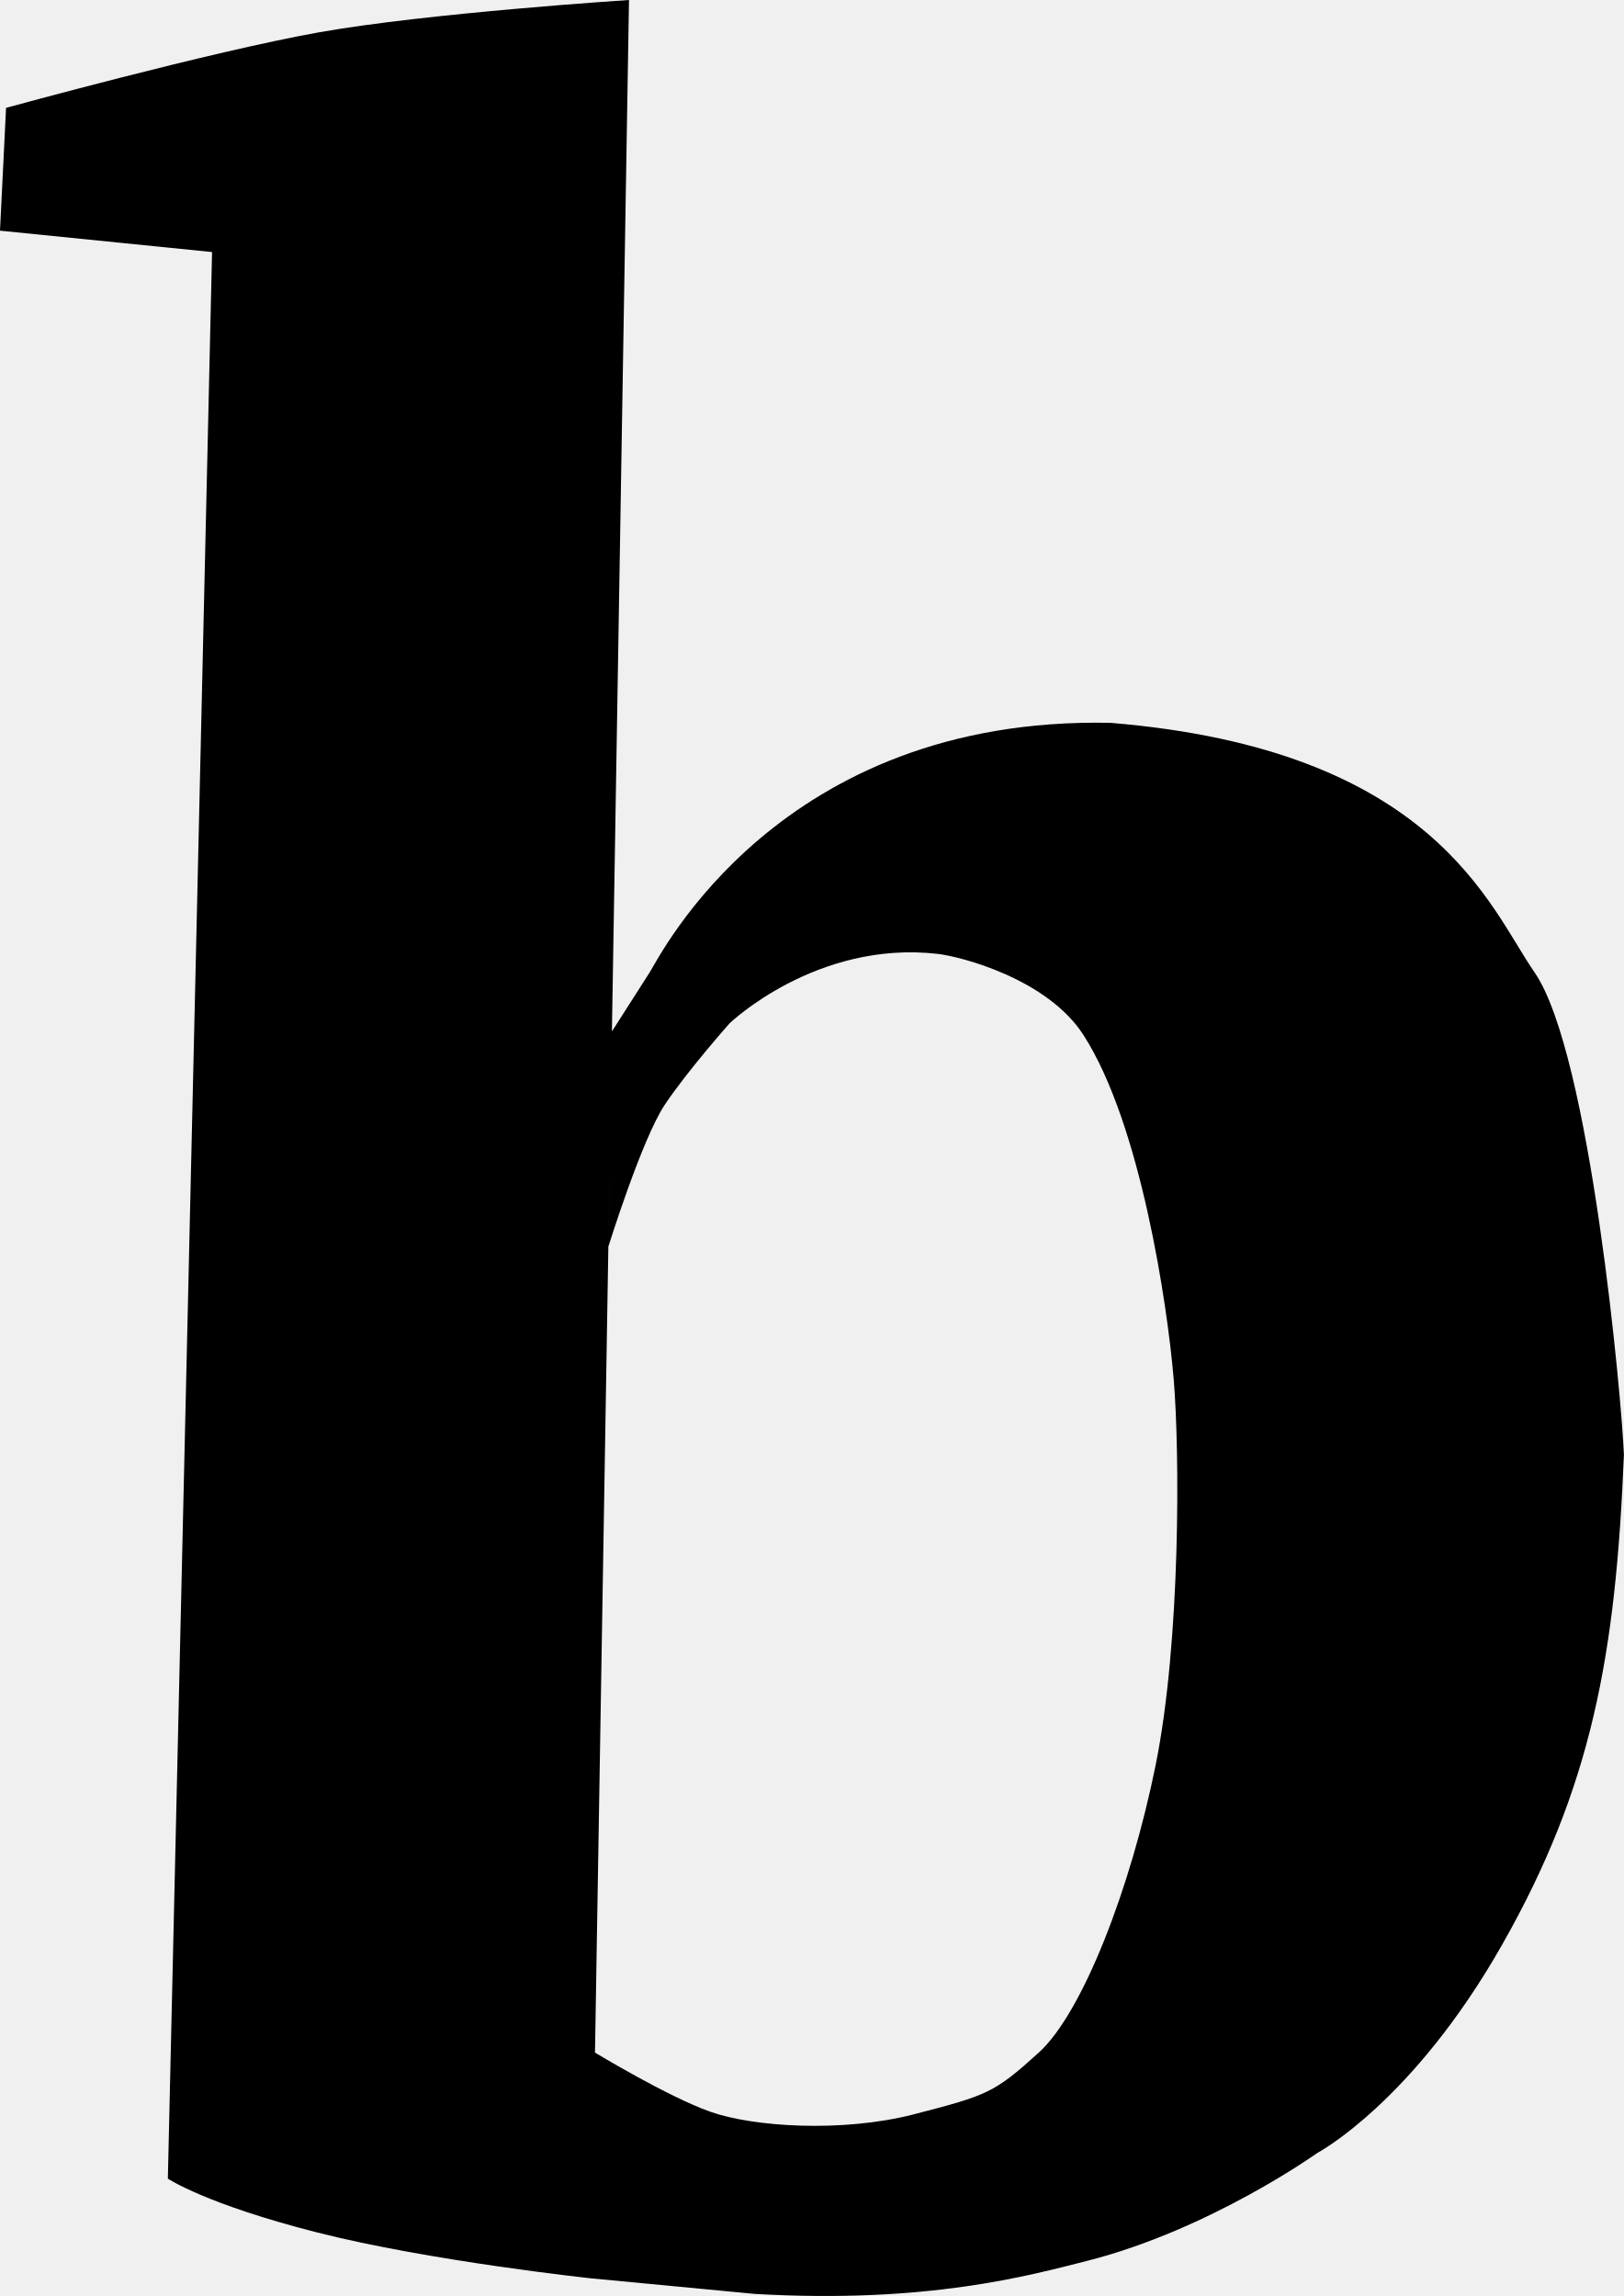
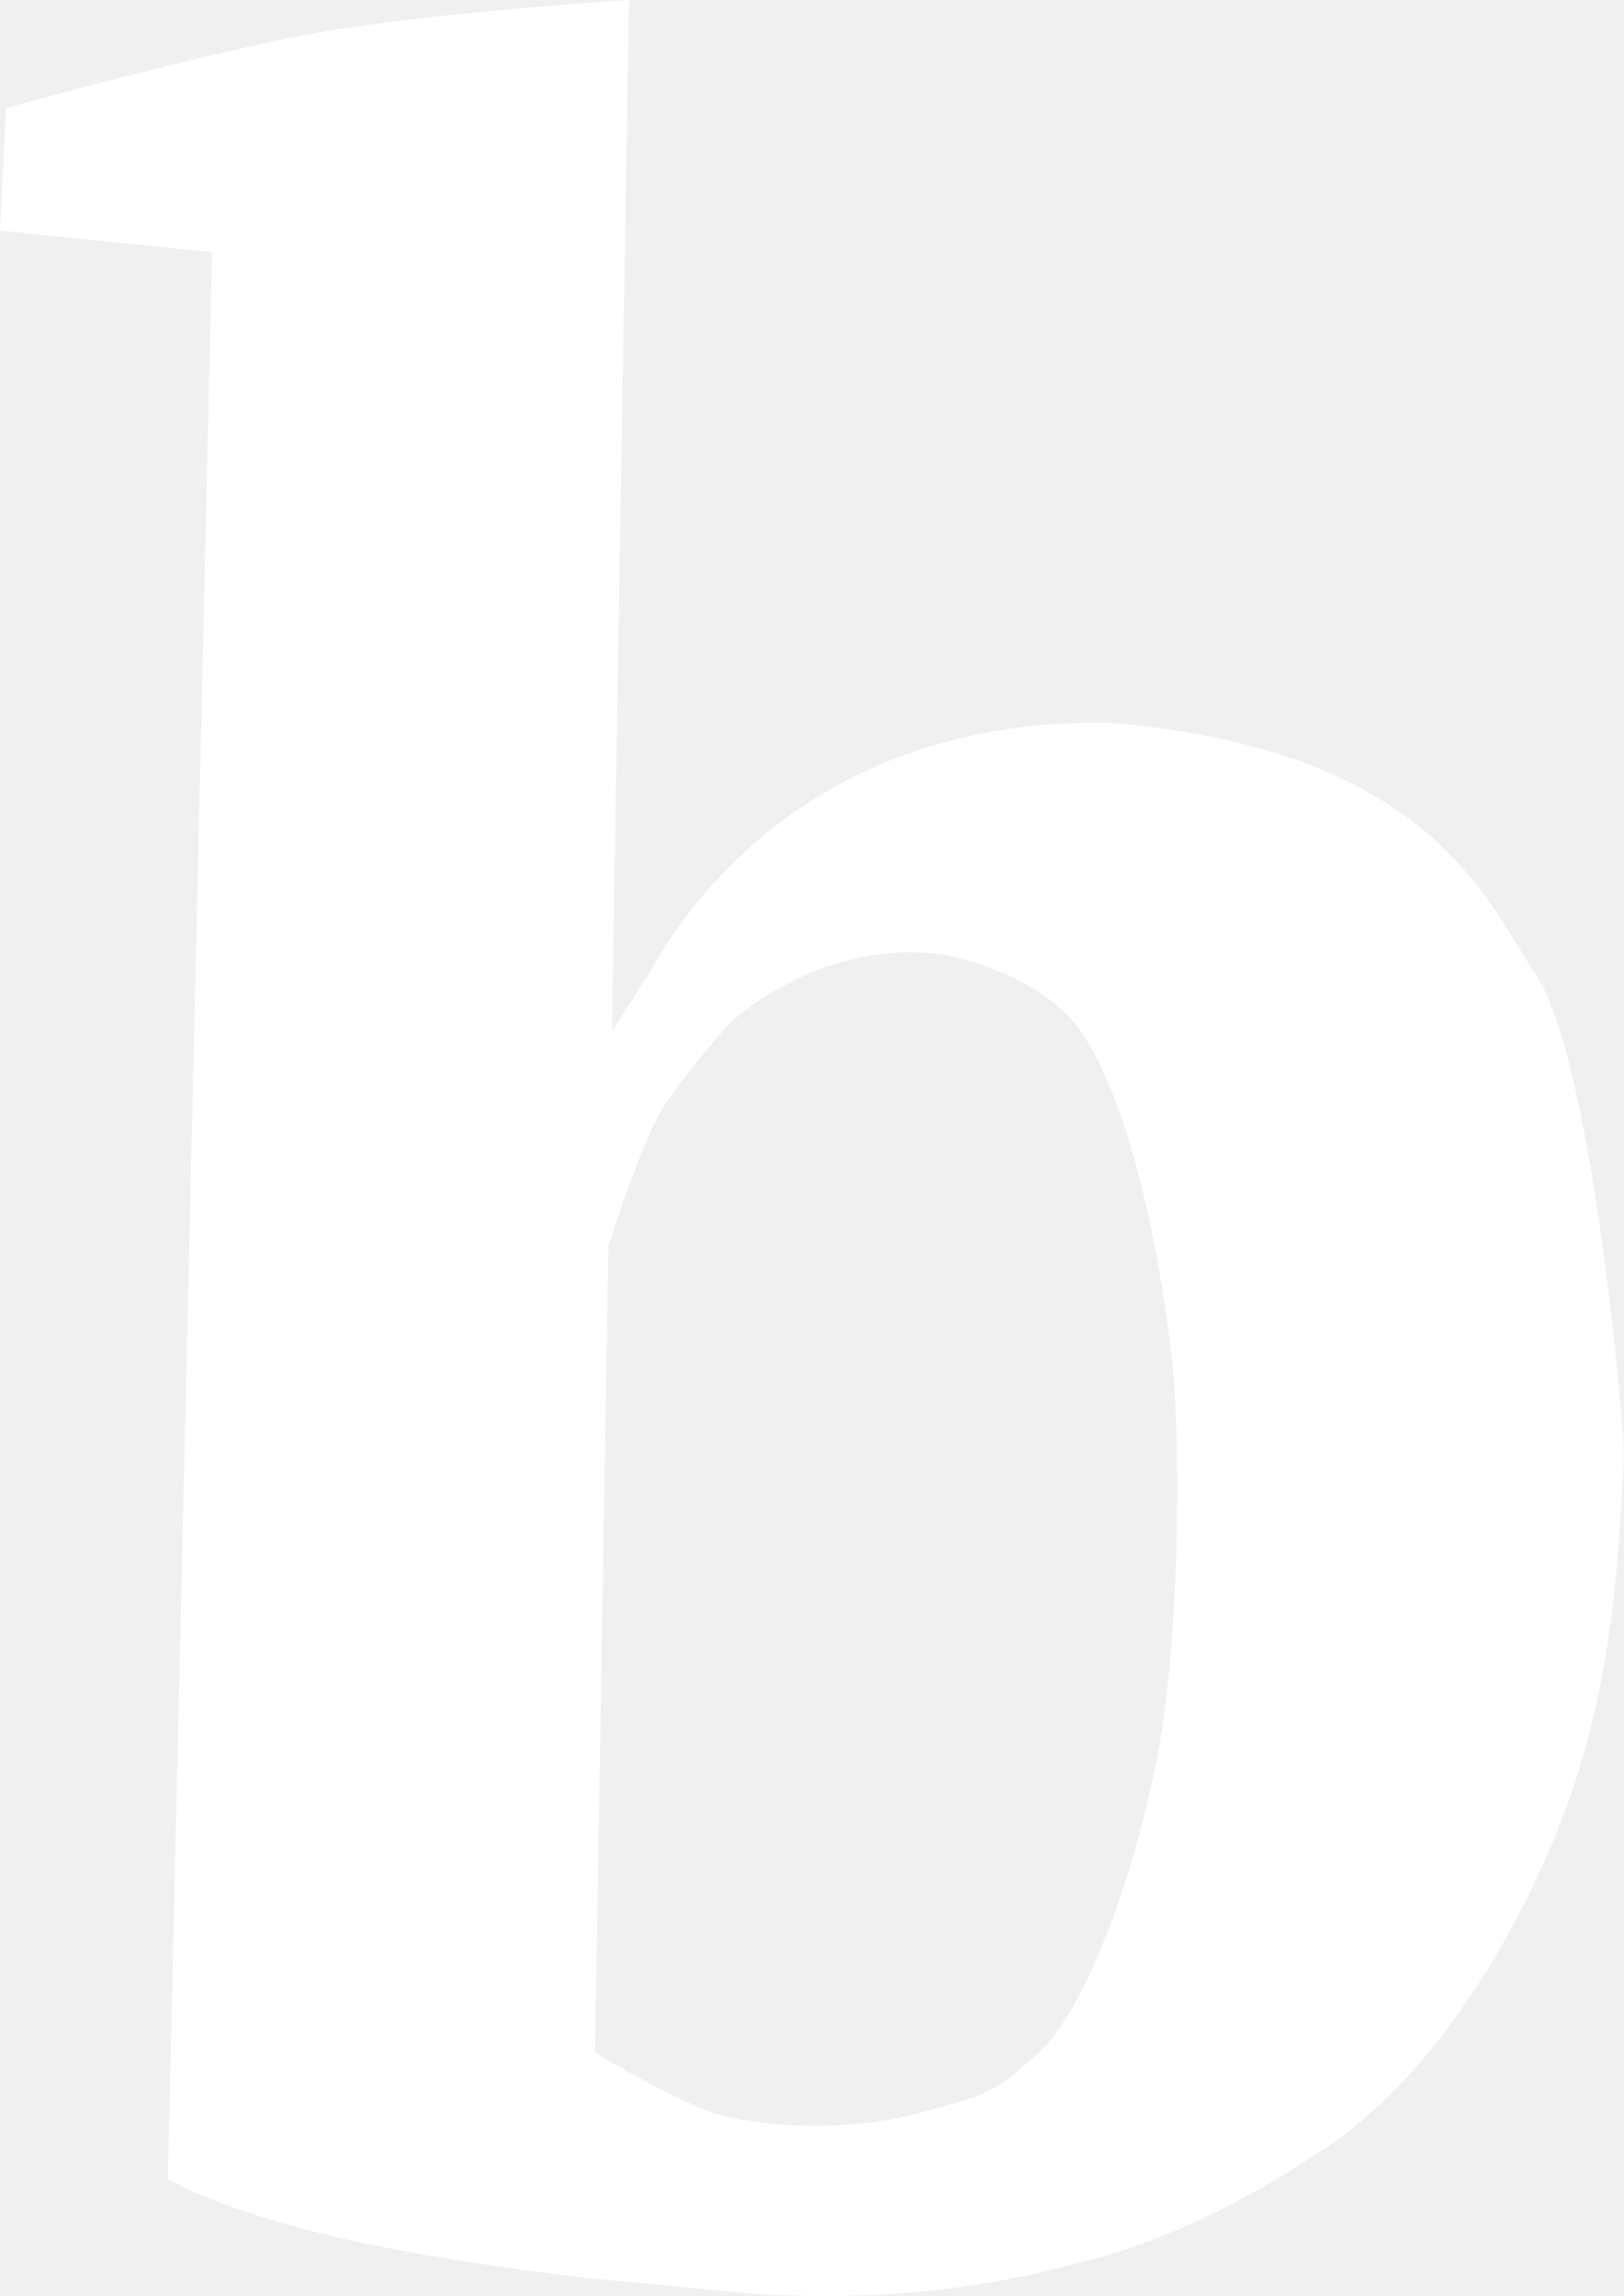
<svg xmlns="http://www.w3.org/2000/svg" id="Layer_1" data-name="Layer 1" viewBox="0 0 477.94 675.84">
  <defs>
    <style>
      .cls-1 {
        stroke-width: 0px;
      }
    </style>
  </defs>
-   <path class="cls-1" d="m451.6,286.17c-13.32-19.17-29.43-65.56-124.78-73.4-97.7-2.04-132.61,68.76-135.58,73.4-2.97,4.64-11.15,17.44-11.15,17.44L185.12,0s-59.37,3.84-91.27,9.52C61.95,15.21,1.78,31.75,1.78,31.75l-1.78,36.15,62.41,6.29-13.01,567.1s11.06,7.49,44.05,15.87c32.99,8.39,80.56,13.49,80.56,13.49,0,0,25.01,2.38,48.08,4.57,50.91,2.94,80.75-5.39,98.06-9.77,36.13-9.24,67.54-31.71,67.54-31.71,0,0,28.01-14.81,54.4-61.31,26.4-46.51,33.44-85.2,35.84-144.21-.6-15.79-9.83-118.28-26.34-142.05Zm-182.65,336.19c-21.22,5.46-47.33,3.68-59.86-.74-12.52-4.42-33.98-17.43-33.98-17.43l4.62-278.57-.68,41.31s9.85-31.61,16.58-41.71c6.73-10.1,19.13-24.04,19.13-24.04,0,0,25.54-24.47,61.21-20.4,6.91.79,32.28,7.39,42.88,23.85,16.91,26.25,24.74,79.65,26.56,101.15,1.82,21.5,2.09,77.2-5.29,113.75-7.39,36.55-21.61,73.06-34.39,84.65-13.1,11.88-15.13,12.6-36.77,18.17Z" />
+   <path class="cls-1" fill="white" d="m451.6,286.17c-13.32-19.17-29.43-65.56-124.78-73.4-97.7-2.04-132.61,68.76-135.58,73.4-2.97,4.64-11.15,17.44-11.15,17.44L185.12,0s-59.37,3.84-91.27,9.52C61.95,15.21,1.78,31.75,1.78,31.75l-1.78,36.15,62.41,6.29-13.01,567.1s11.06,7.49,44.05,15.87c32.99,8.39,80.56,13.49,80.56,13.49,0,0,25.01,2.38,48.08,4.57,50.91,2.94,80.75-5.39,98.06-9.77,36.13-9.24,67.54-31.71,67.54-31.71,0,0,28.01-14.81,54.4-61.31,26.4-46.51,33.44-85.2,35.84-144.21-.6-15.79-9.83-118.28-26.34-142.05Zm-182.65,336.19c-21.22,5.46-47.33,3.68-59.86-.74-12.52-4.42-33.98-17.43-33.98-17.43l4.62-278.57-.68,41.31s9.85-31.61,16.58-41.71c6.73-10.1,19.13-24.04,19.13-24.04,0,0,25.54-24.47,61.21-20.4,6.91.79,32.28,7.39,42.88,23.85,16.91,26.25,24.74,79.65,26.56,101.15,1.82,21.5,2.09,77.2-5.29,113.75-7.39,36.55-21.61,73.06-34.39,84.65-13.1,11.88-15.13,12.6-36.77,18.17Z" />
</svg>
